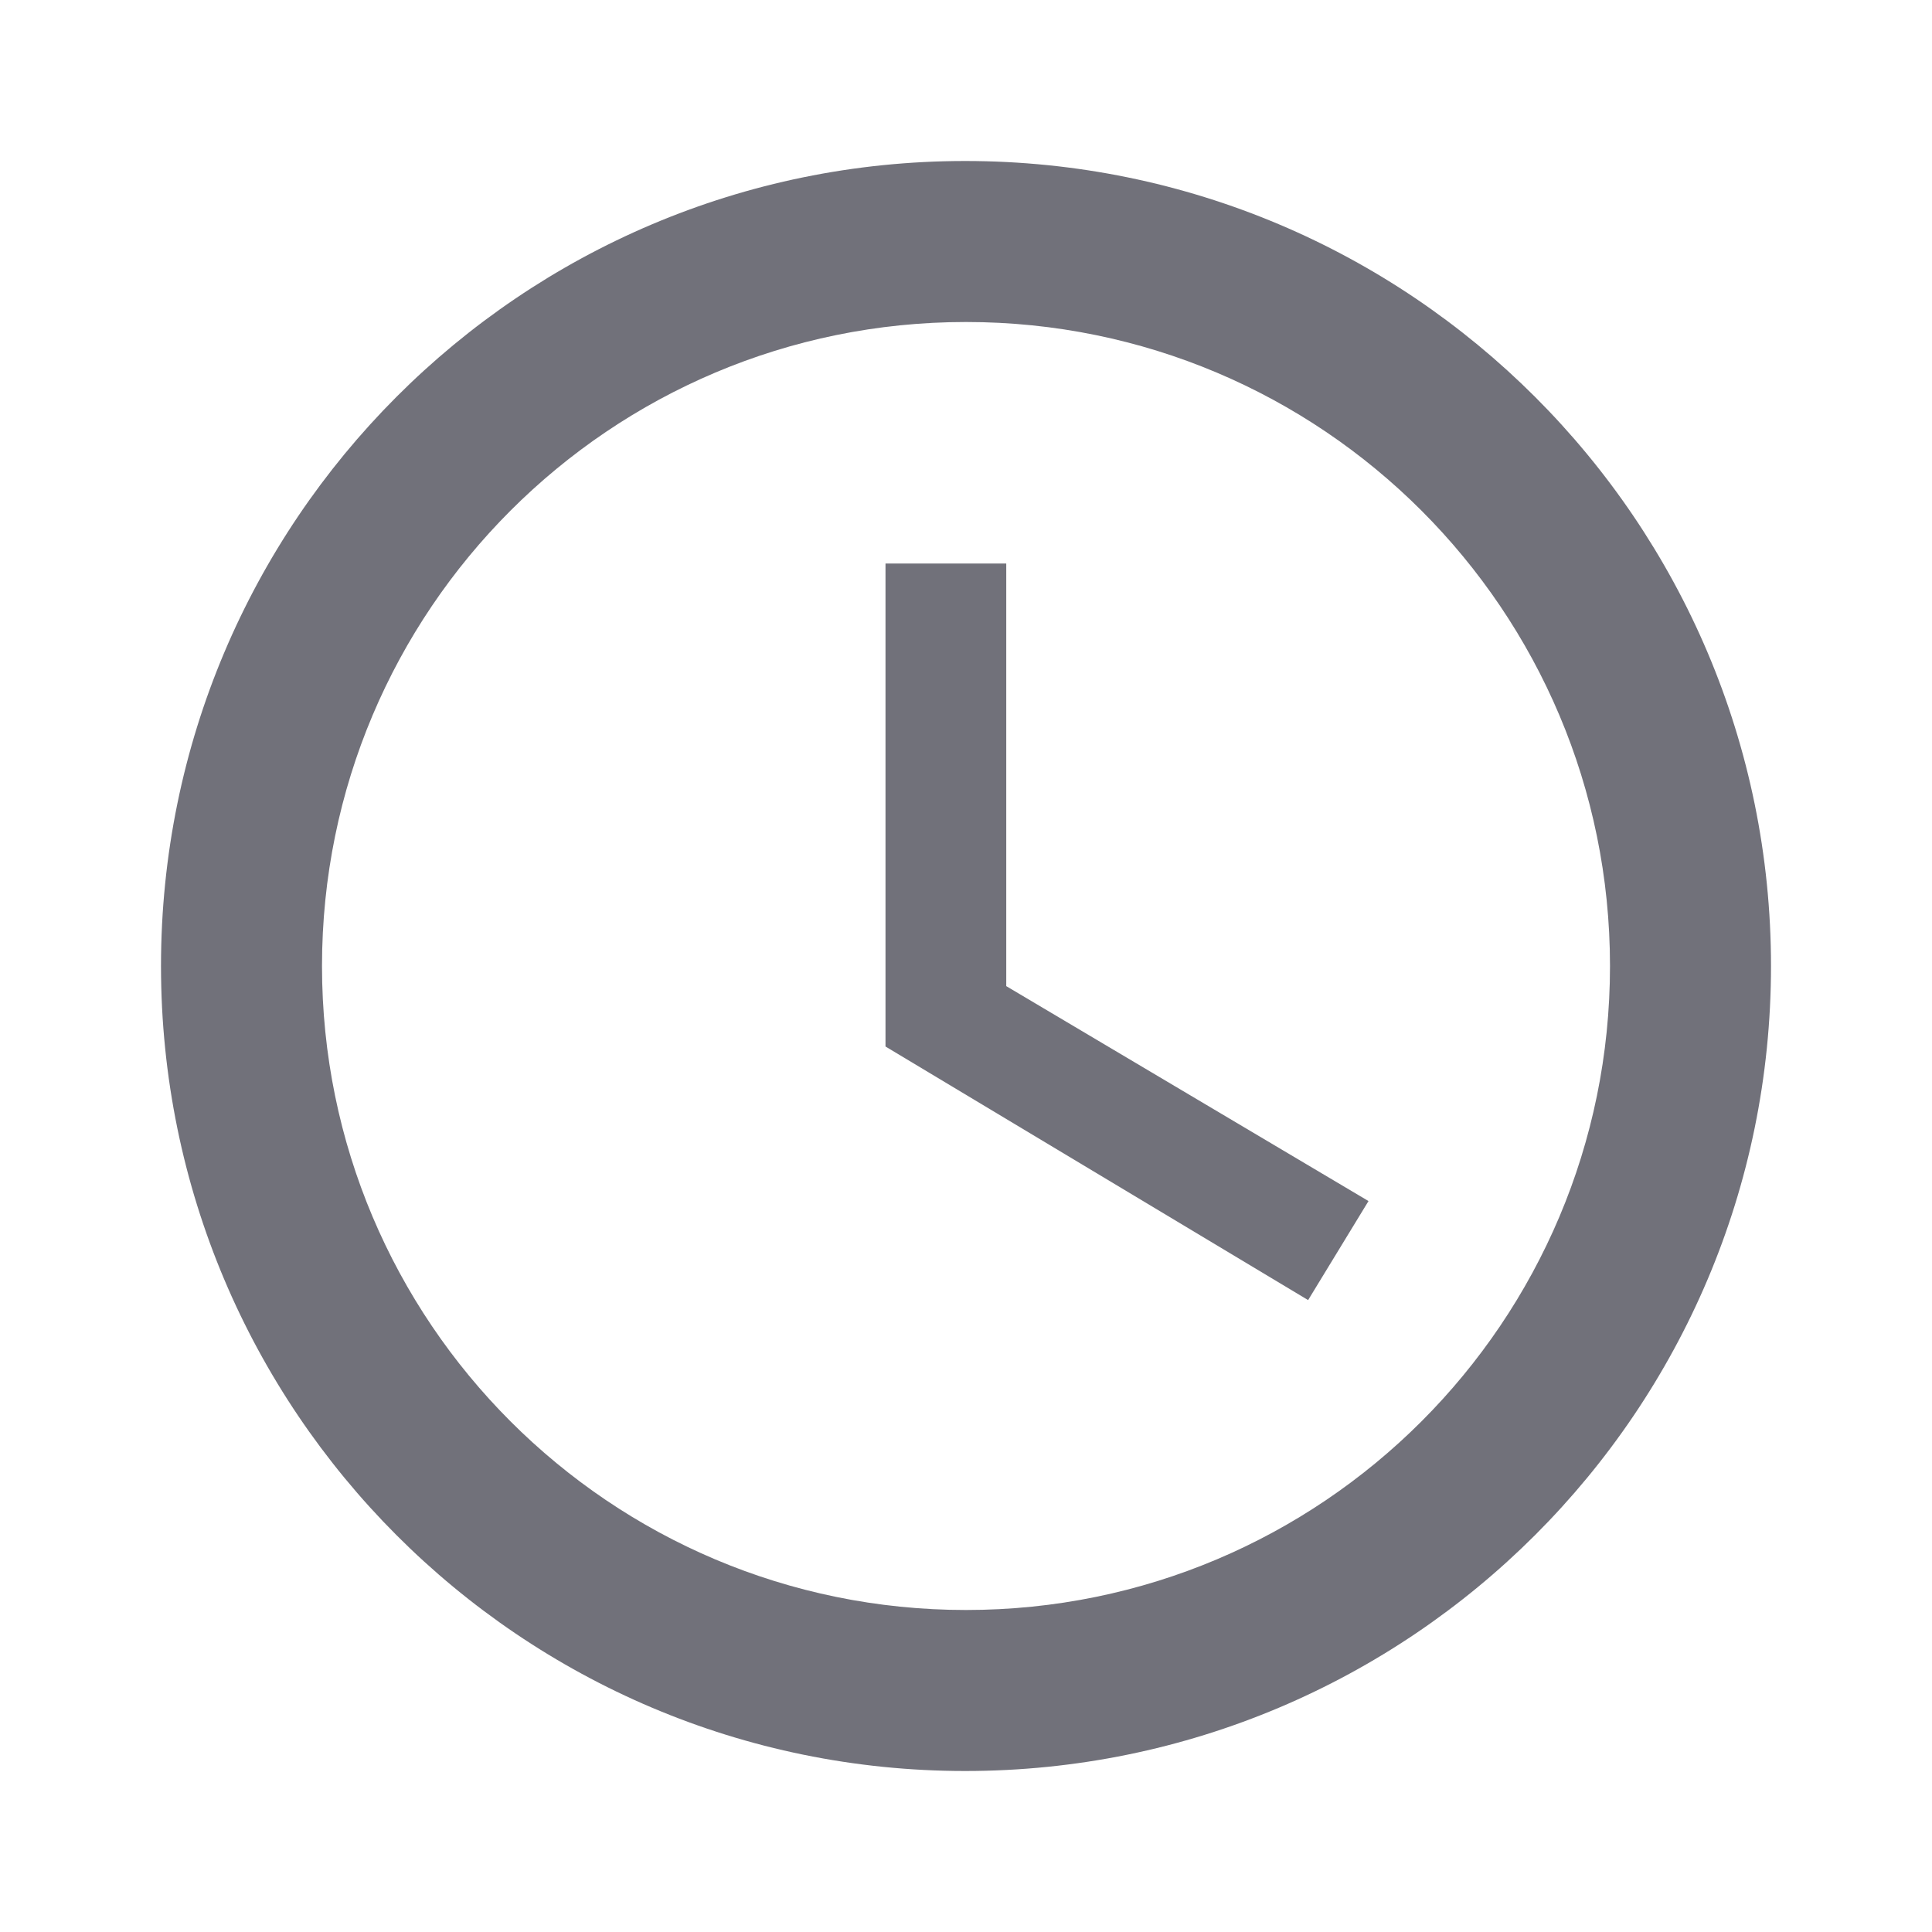
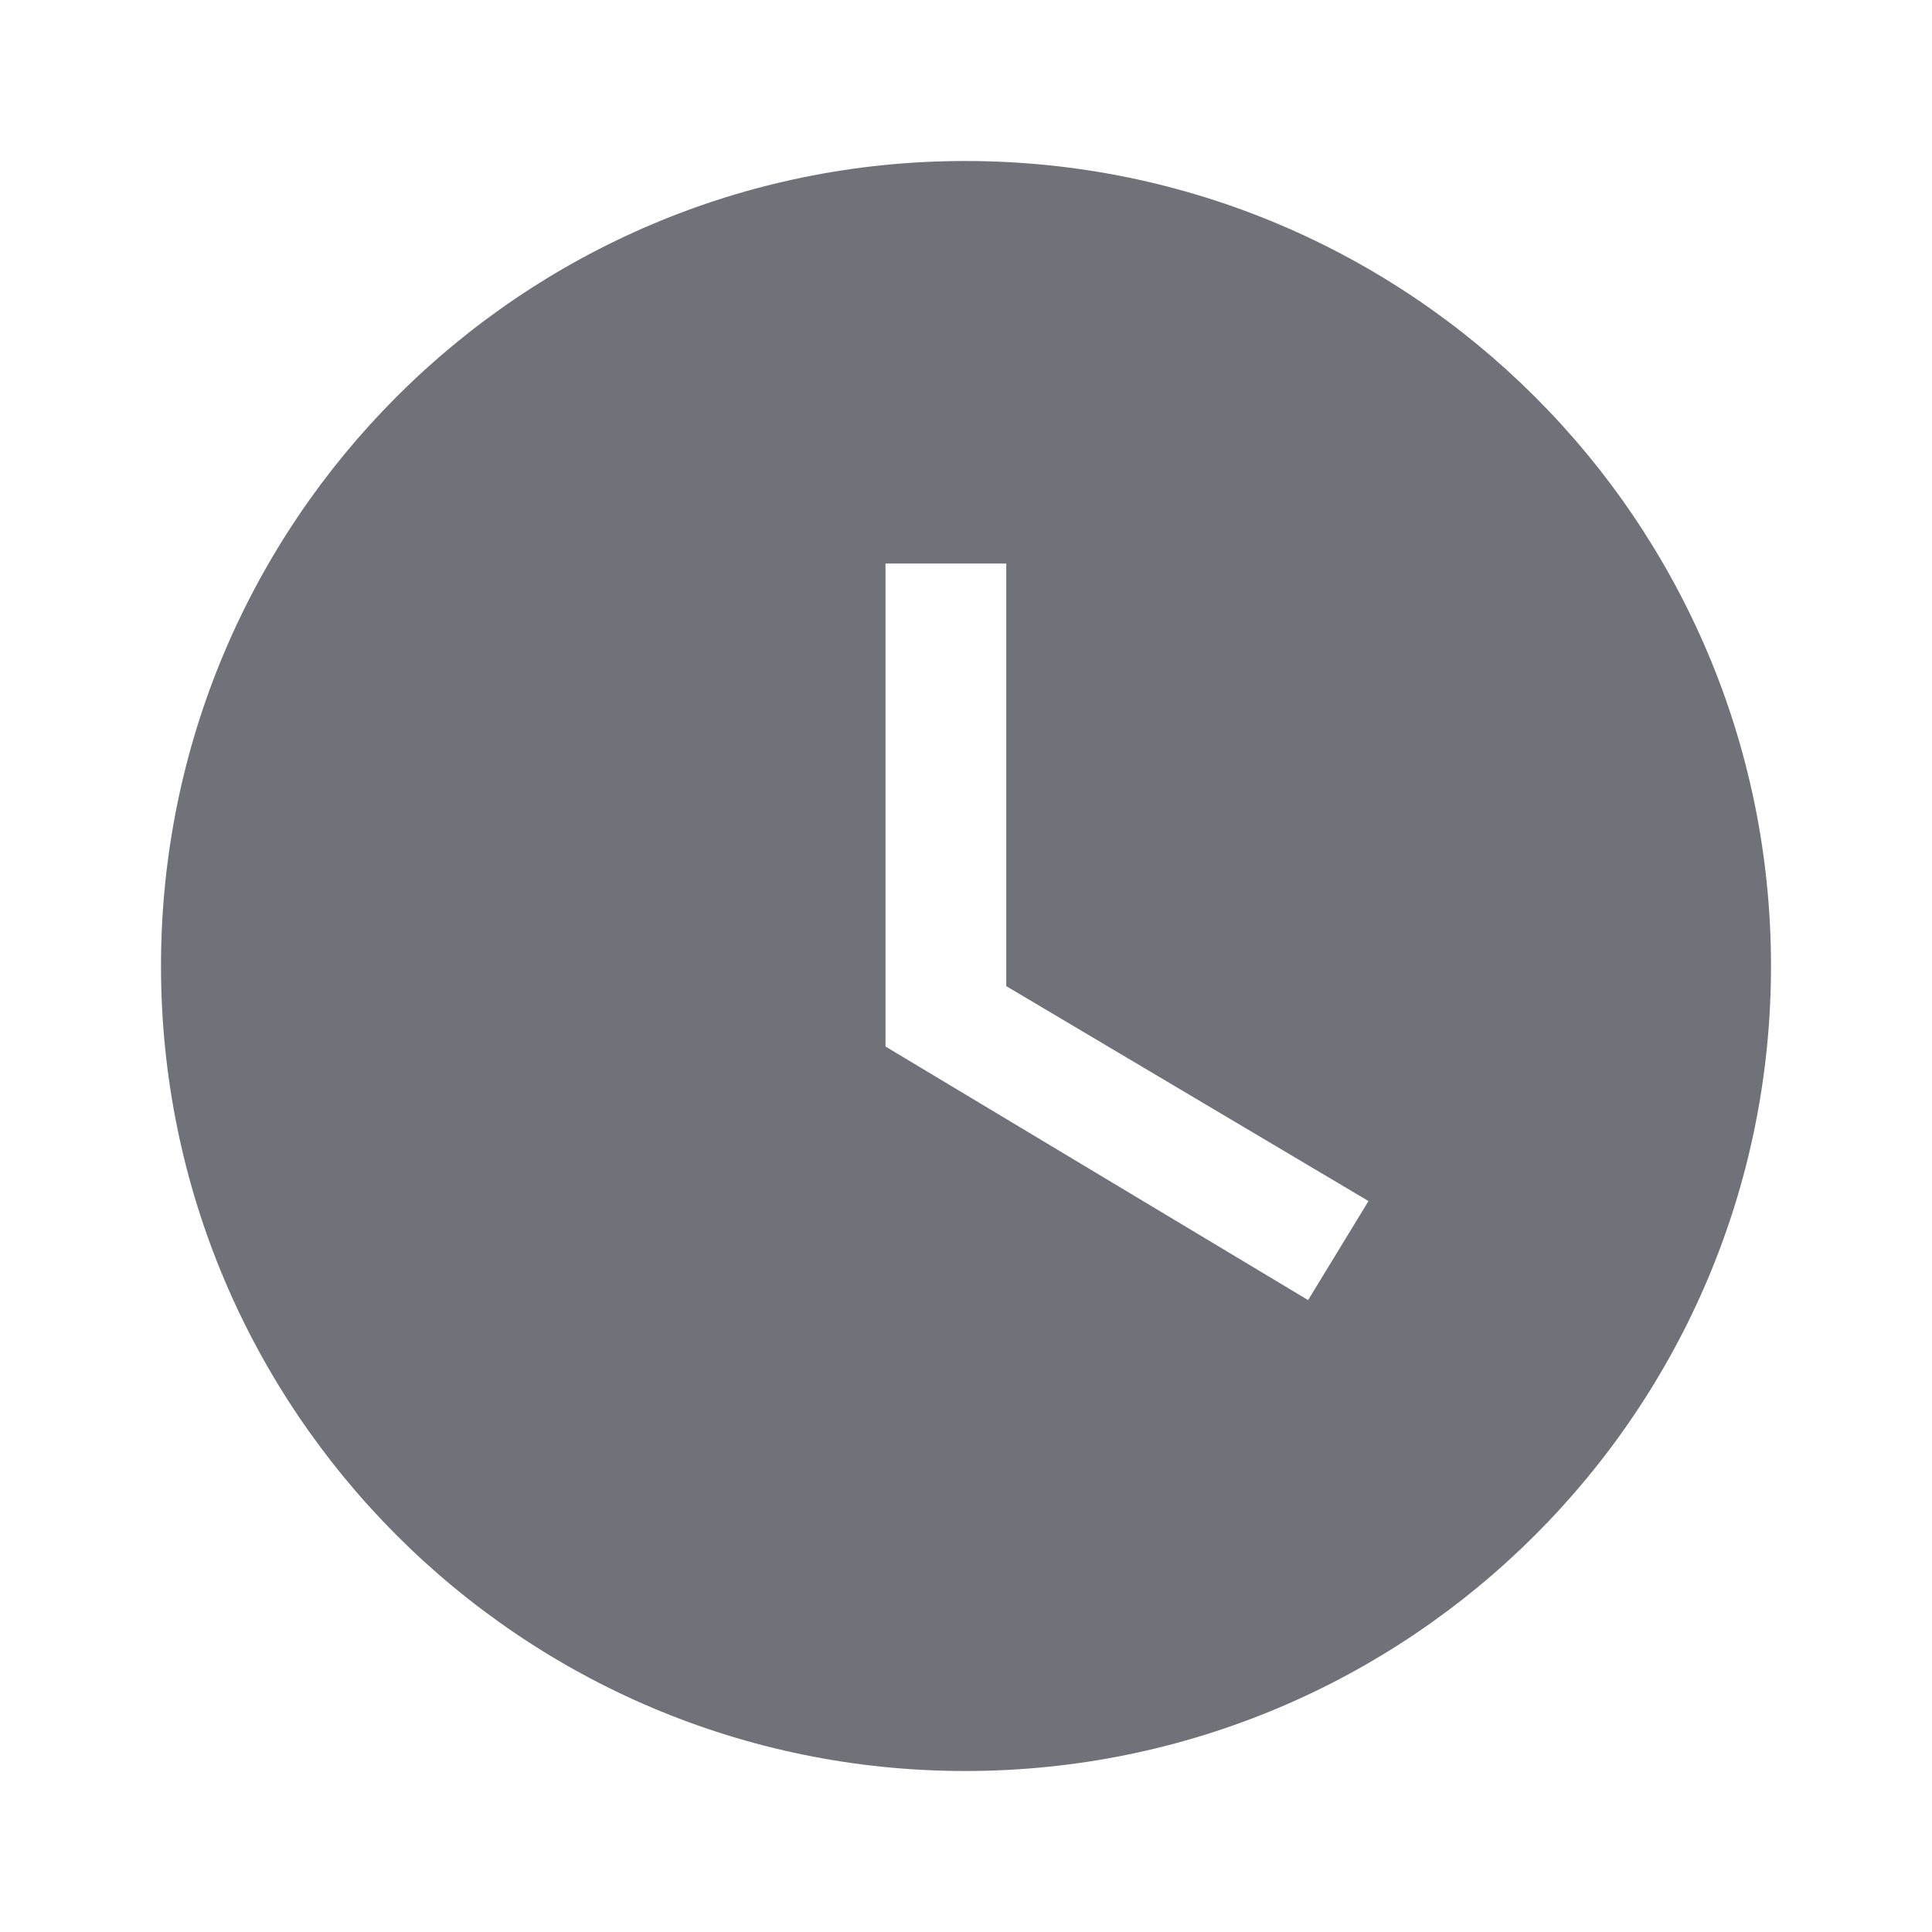
<svg xmlns="http://www.w3.org/2000/svg" width="24" height="24" viewBox="0 0 24 24" fill="none">
-   <path d="M11.99 2C6.47 2 2 6.48 2 12C2 17.52 6.47 22 11.99 22C17.52 22 22 17.52 22 12C22 6.48 17.52 2 11.99 2ZM12 20C7.58 20 4 16.42 4 12C4 7.58 7.58 4 12 4C16.42 4 20 7.58 20 12C20 16.42 16.42 20 12 20Z" fill="#71717A" />
-   <path d="M12.5 7H11V13L16.25 16.15L17 14.92L12.5 12.25V7Z" fill="#71717A" />
+   <path d="M11.99 2C6.47 2 2 6.48 2 12C2 17.52 6.47 22 11.99 22C17.52 22 22 17.52 22 12C22 6.48 17.52 2 11.99 2ZM12.5 7V12.25L17 14.92L16.25 16.15L11 13V7H12.5Z" fill="#71717A" />
</svg>
